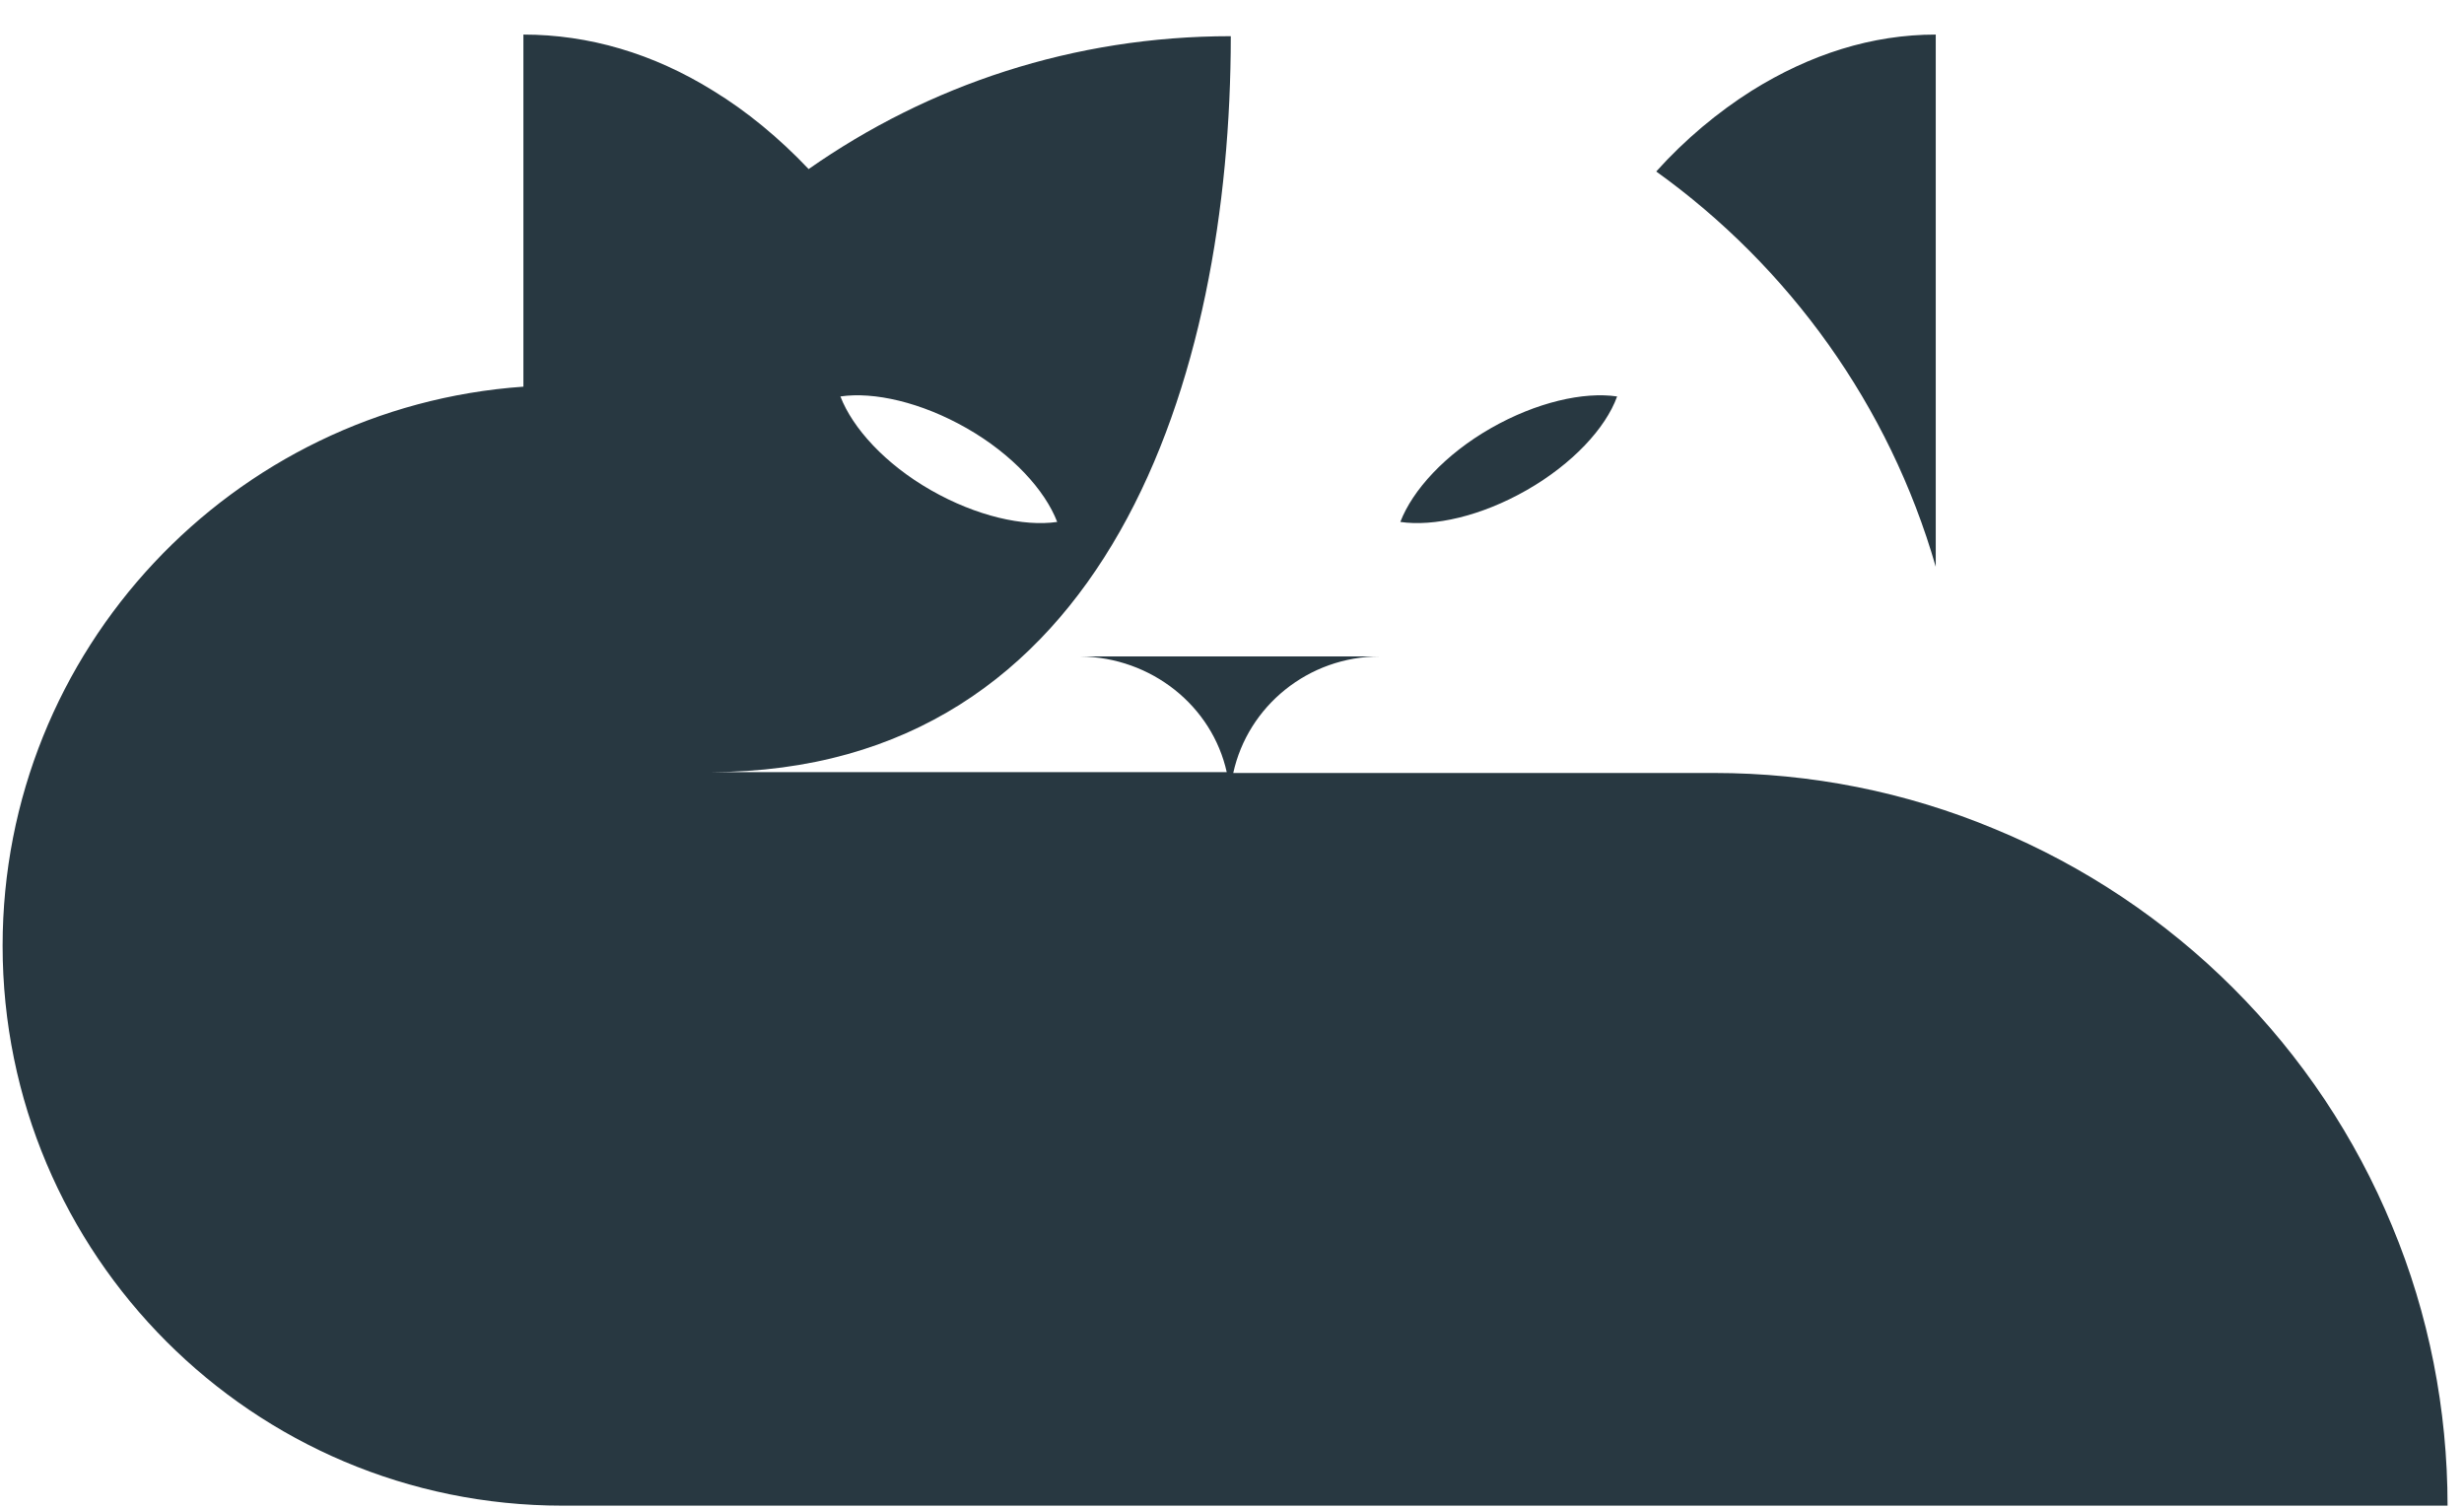
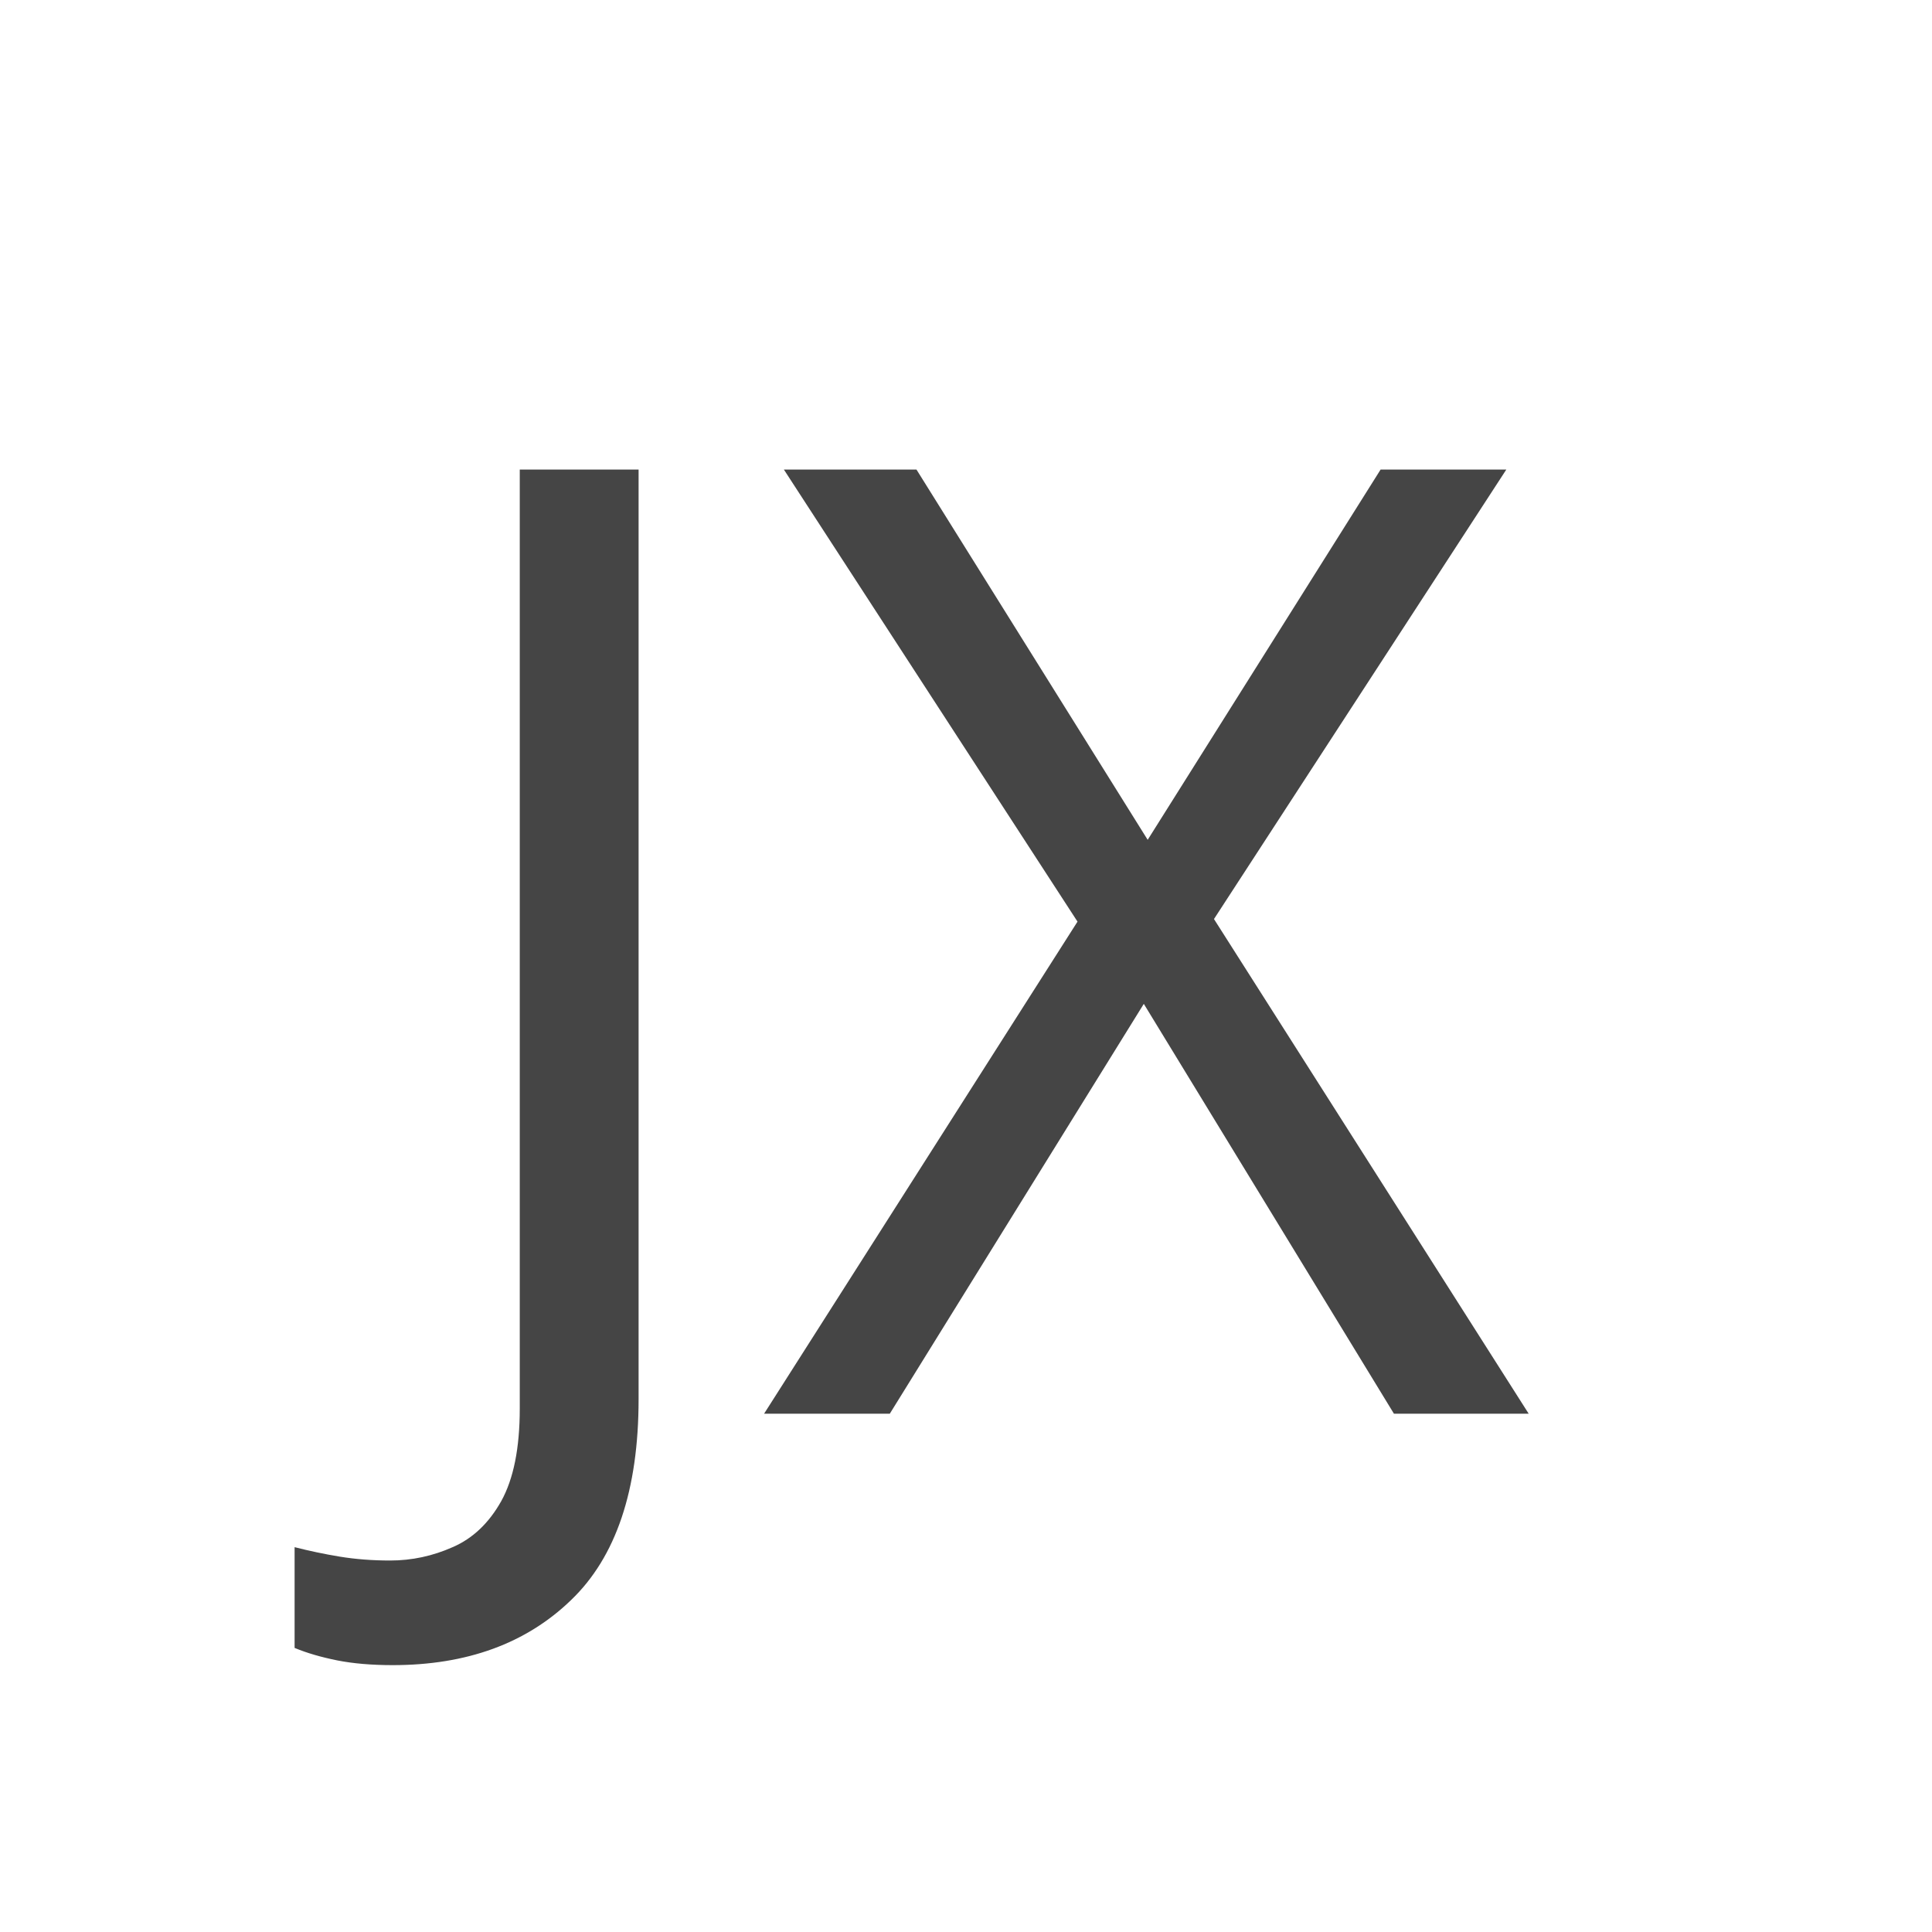
- <svg xmlns="http://www.w3.org/2000/svg" width="67" height="41" viewBox="0 0 67 41" fill="none">
-   <path d="M45.035 4.663C45.833 3.777 46.719 3.045 47.628 2.469C49.224 1.472 50.908 0.94 52.636 0.94V15.411C51.373 11.023 48.648 7.256 45.035 4.663ZM66.553 40.94H15.296C6.875 40.94 0.071 34.115 0.071 25.716C0.071 17.671 6.321 11.068 14.232 10.514V0.94C16.005 0.94 17.756 1.45 19.395 2.469C20.304 3.023 21.19 3.755 21.988 4.597C25.246 2.314 29.19 0.984 33.467 0.984C33.467 10.225 30.143 20.973 19.329 20.995H33.357C32.958 19.201 31.318 17.871 29.368 17.849H37.523C35.573 17.849 33.933 19.201 33.534 21.018H46.609C49.224 21.018 51.816 21.527 54.254 22.547C56.67 23.544 58.886 25.029 60.725 26.868C62.587 28.73 64.049 30.924 65.046 33.339C66.044 35.732 66.553 38.325 66.553 40.94ZM22.852 10.78C23.185 11.644 24.071 12.619 25.312 13.328C26.553 14.037 27.839 14.325 28.747 14.192C28.415 13.328 27.528 12.353 26.287 11.644C25.046 10.935 23.761 10.646 22.852 10.78ZM41.512 13.328C40.271 14.037 38.985 14.325 38.077 14.192C38.409 13.328 39.296 12.353 40.537 11.644C41.778 10.935 43.063 10.646 43.972 10.78C43.661 11.644 42.753 12.619 41.512 13.328Z" fill="#283841" />
+ <svg xmlns="http://www.w3.org/2000/svg" width="390" height="390" viewBox="0 0 390 390">
+   <defs>
+     <style>
+       .cls-1 {
+         font-size: 48px;
+         fill: #454545;
+         text-anchor: middle;
+         font-family: "Gotham Black";
+       }
+     </style>
+   </defs>
+   <text id="JX" class="cls-1" transform="translate(195 285.376) scale(5.562)">
+     <tspan x="0">JX</tspan>
+   </text>
</svg>
